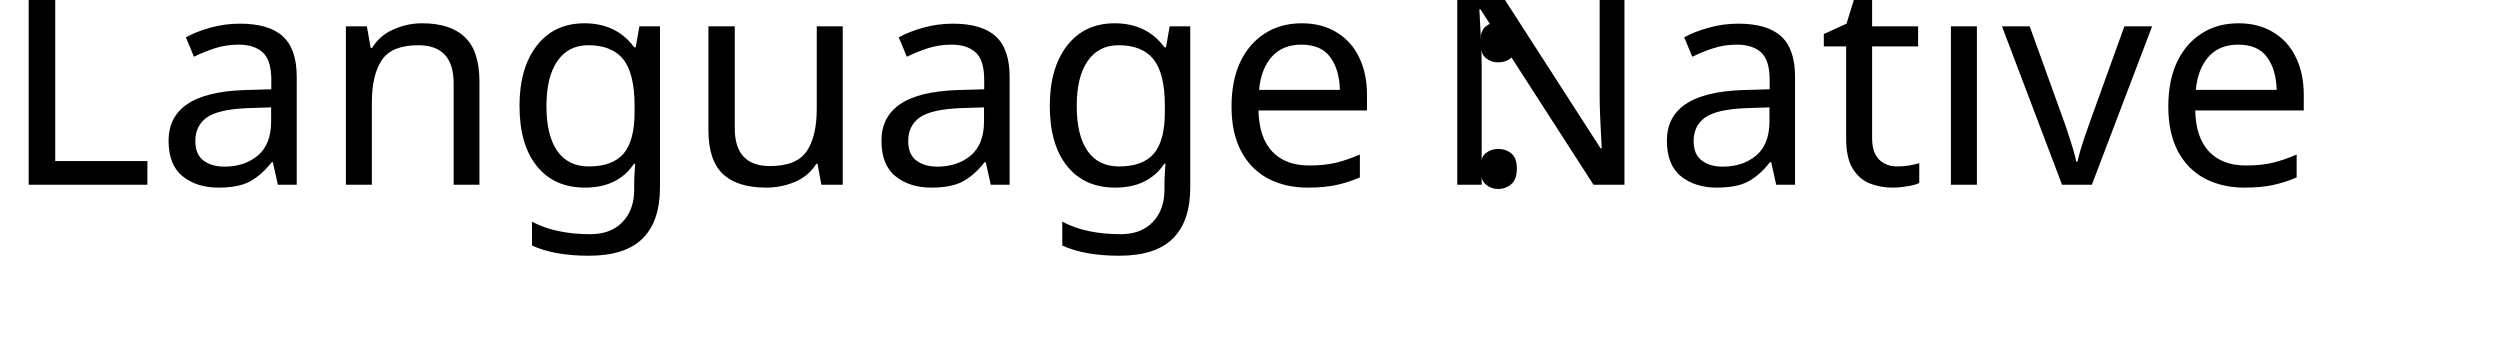
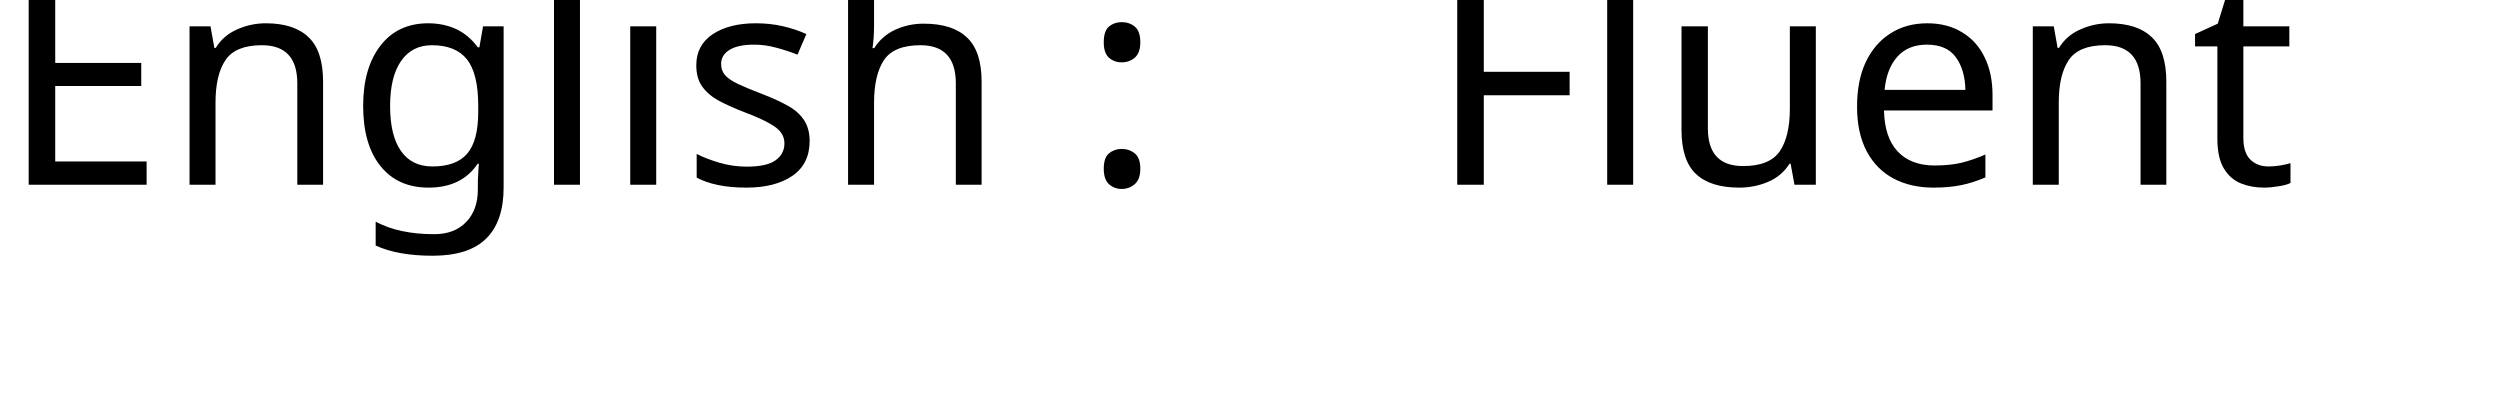
- <svg xmlns="http://www.w3.org/2000/svg" width="203" height="29" viewBox="0 0 203 29" fill="none">
+ <svg xmlns="http://www.w3.org/2000/svg" width="203" height="33" viewBox="0 0 203 33" fill="none">
  <style>
  .text1{
    font-family: 'Afterglow';
    font-style: normal;
    font-weight: 400;
    font-size: 24px;
    line-height: 29px;
    fill:black;
    alignment-baseline:central;
  }
  .text2{
    font-family: 'Barlow';
    font-style: normal;
    font-weight: 300;
    font-size: 24px;
    line-height: 29px;
    fill:black;
    alignment-baseline:central;
  }
  .block{
    width:15; 
    height:15; 
    stroke:#554747;
  }
  .block1{
    fill:#FF9A00
  }
  .block2{
    fill:#878787
  }
</style>
-   <text class="text1" x="0" y="15">Language :</text>
-   <text class="text2" x="116" y="15">Native</text>
+   <text class="text1" x="0" y="15">English :</text>
+   <text class="text2" x="116" y="15">Fluent</text>
</svg>
